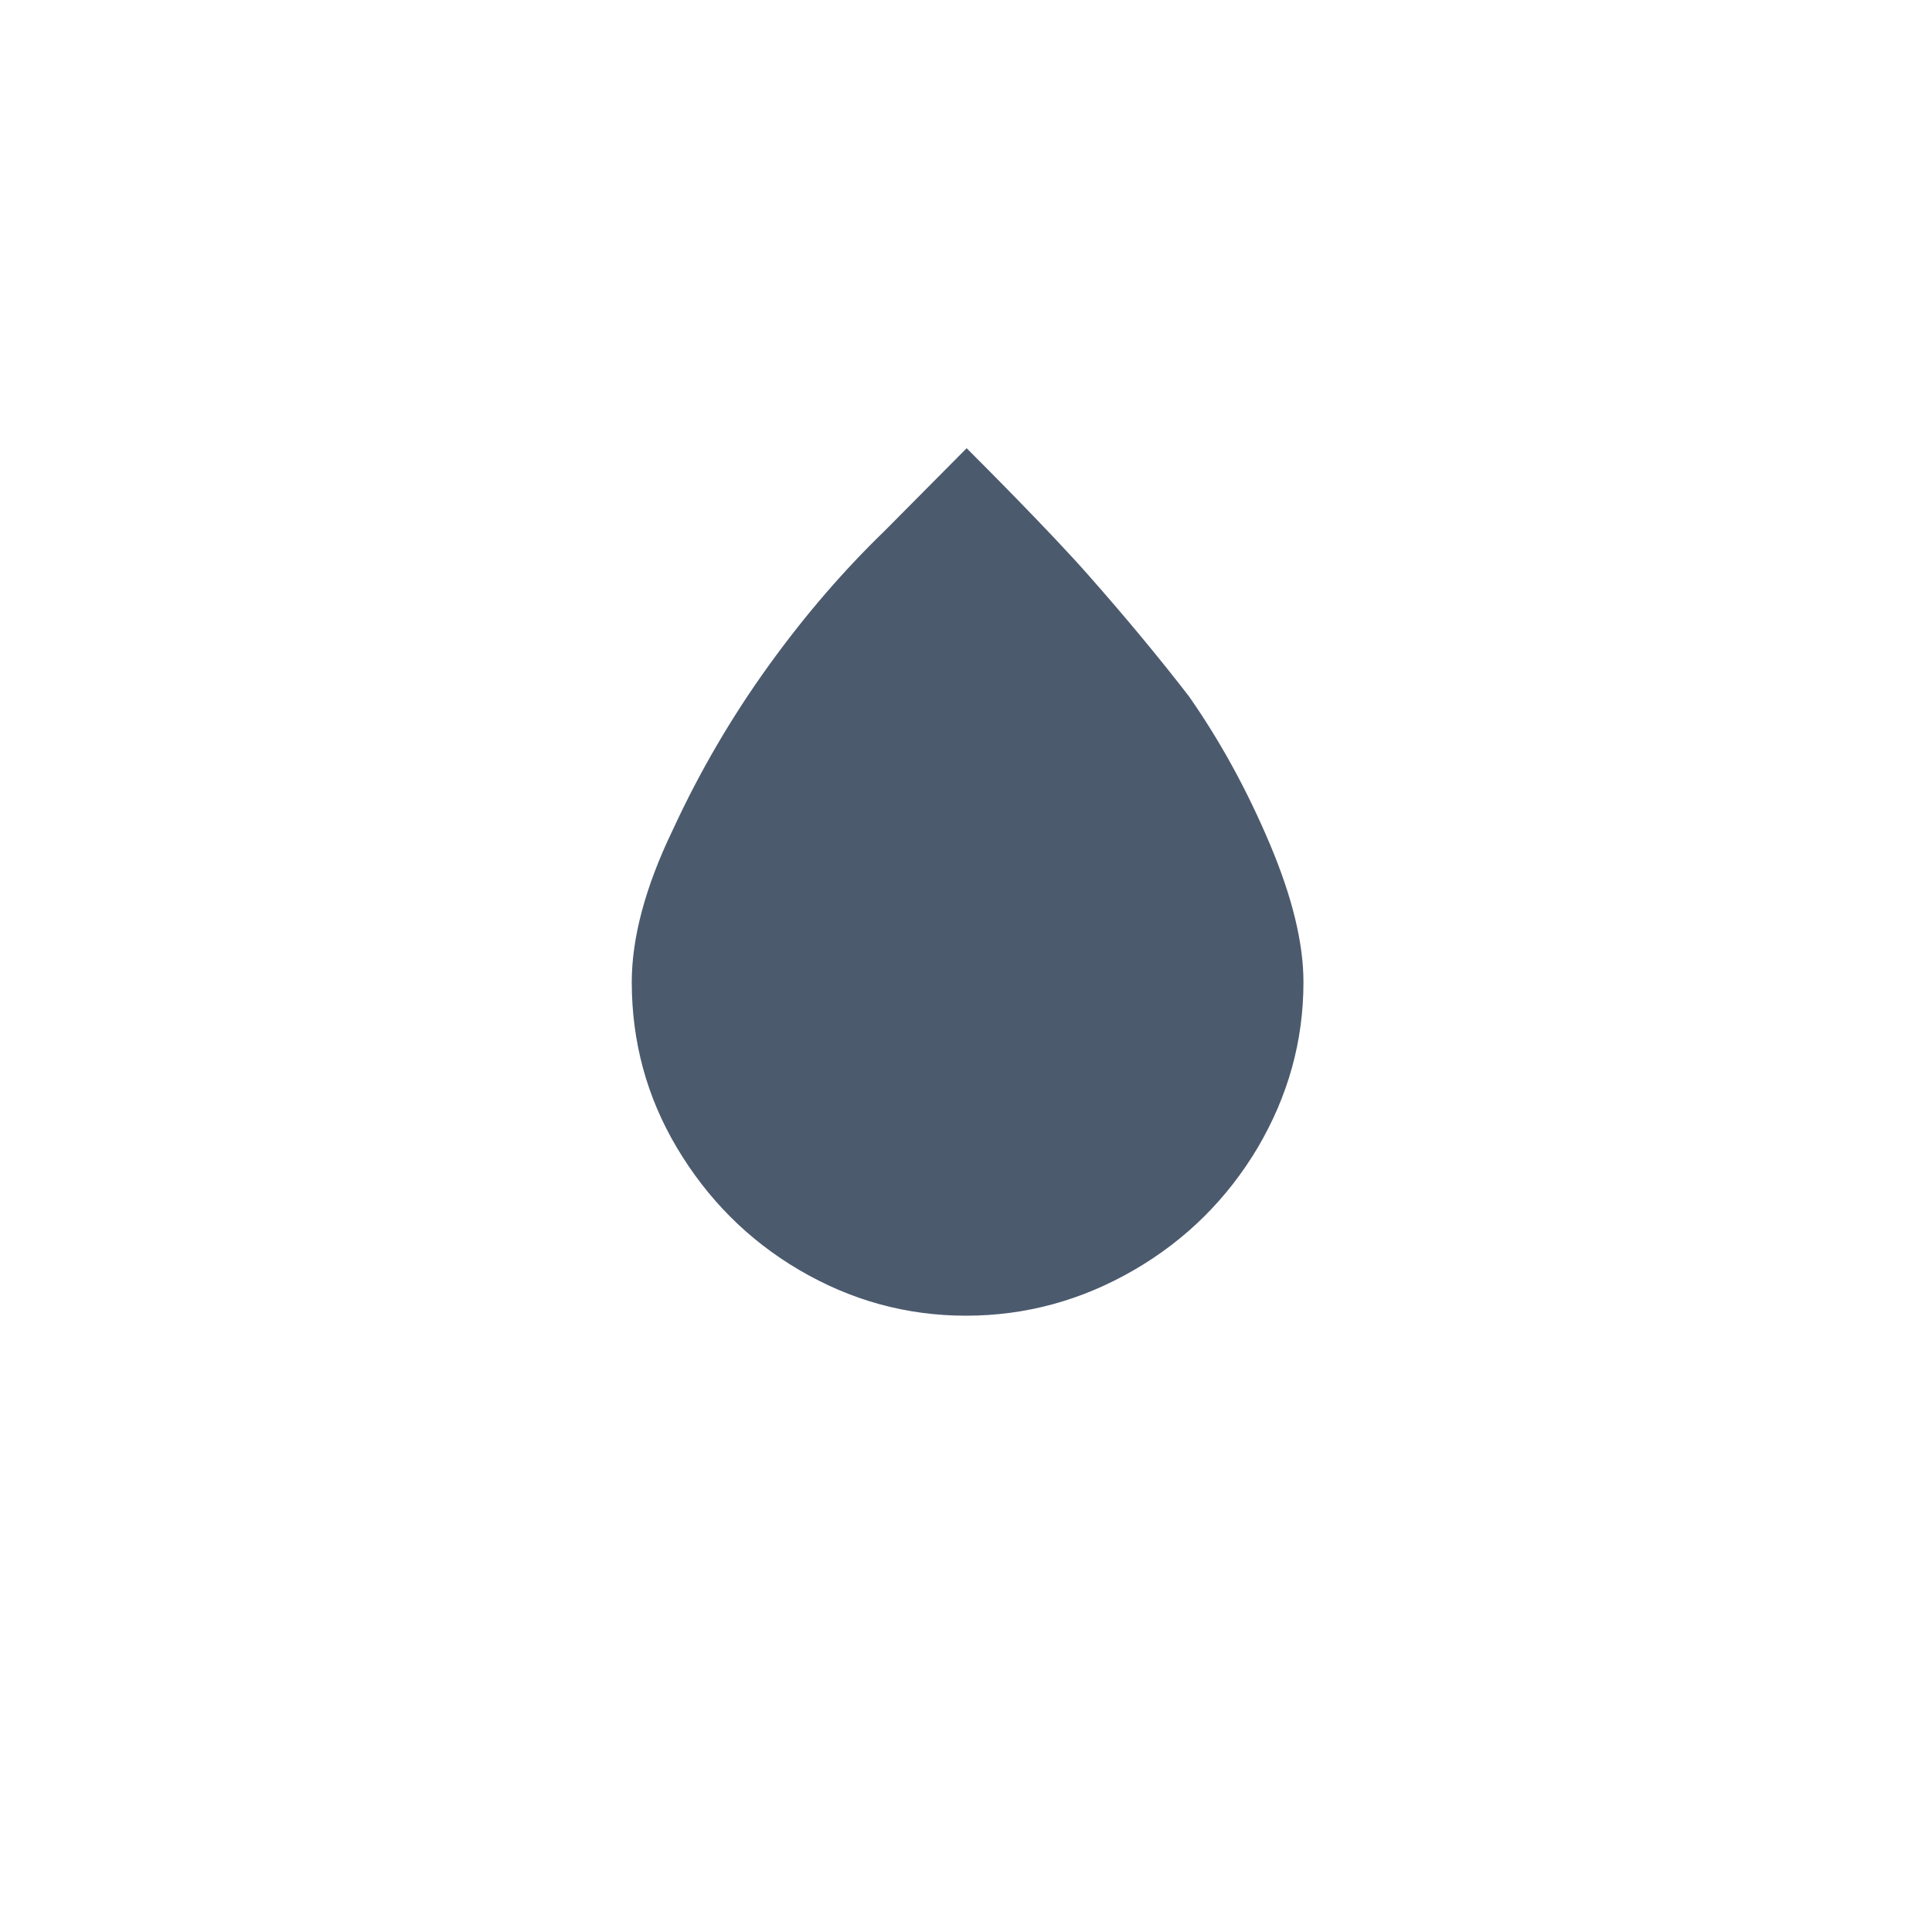
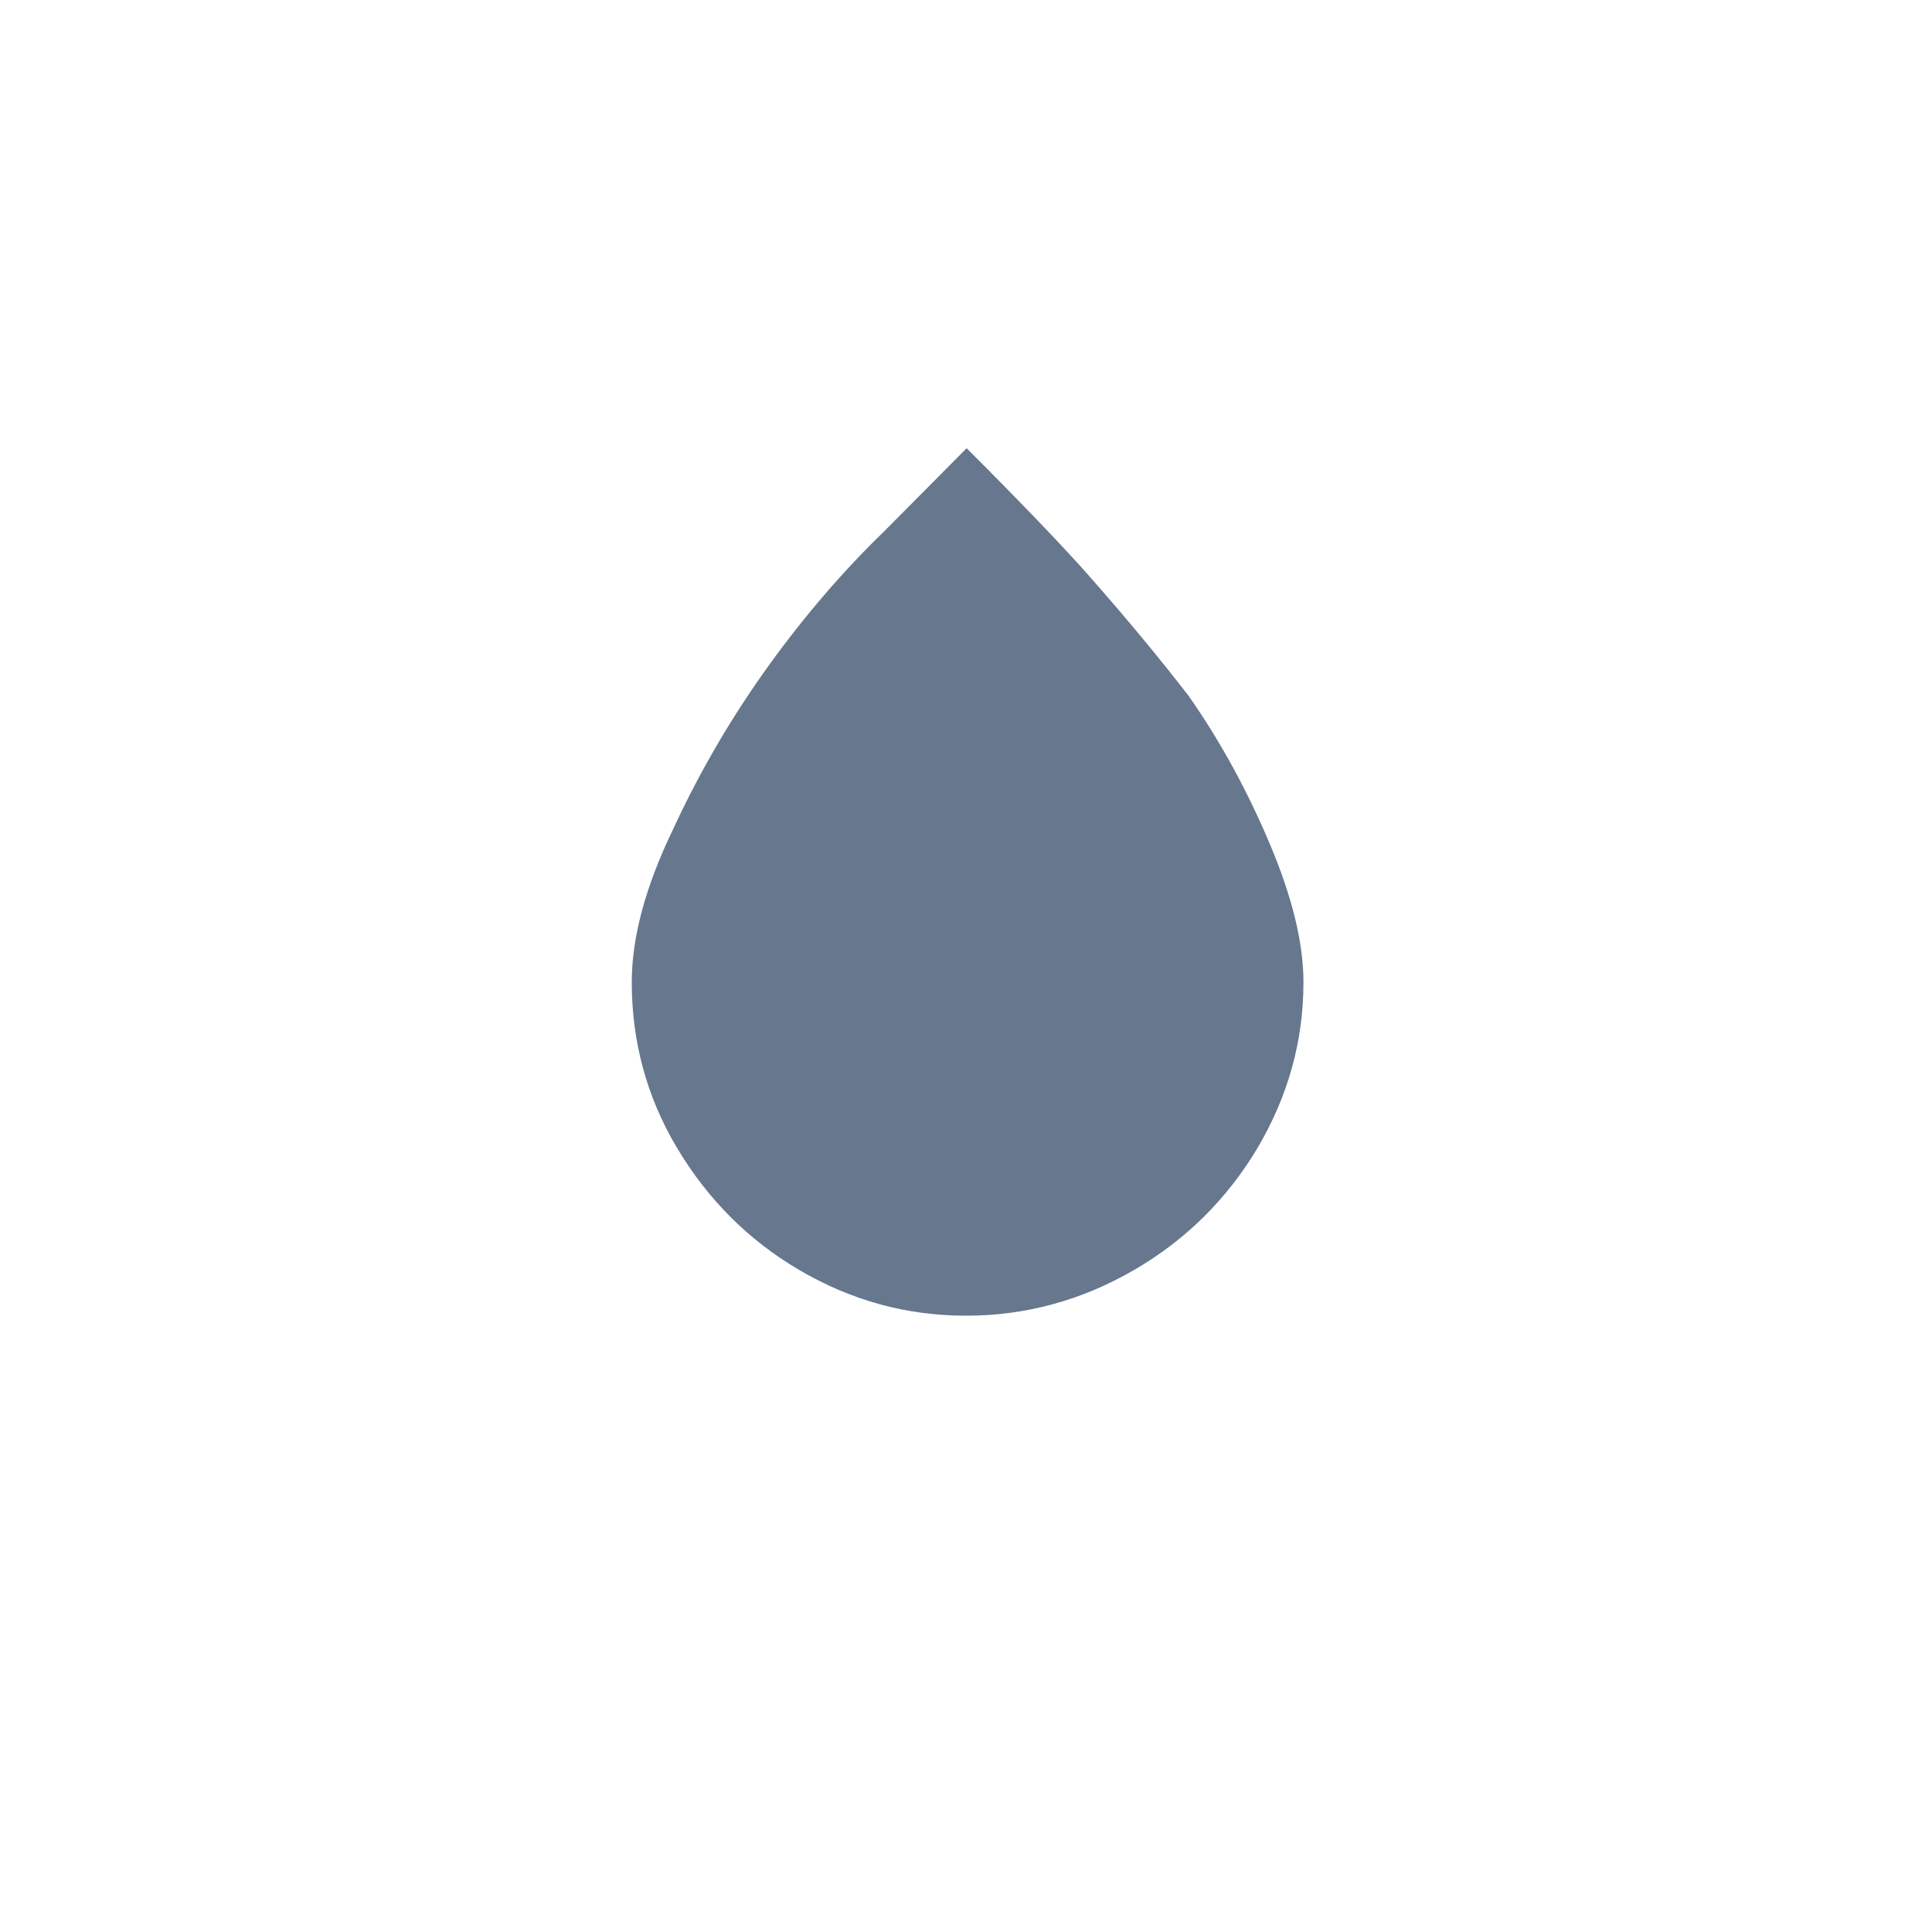
- <svg xmlns="http://www.w3.org/2000/svg" fill="#4c5a6e" version="1.1" id="Layer_1" x="0px" y="0px" viewBox="0 0 30 30" style="enable-background:new 0 0 30 30;" xml:space="preserve">
+ <svg xmlns="http://www.w3.org/2000/svg" fill="#66778e" version="1.1" id="Layer_1" x="0px" y="0px" viewBox="0 0 30 30" style="enable-background:new 0 0 30 30;" xml:space="preserve">
  <path d="M9.81,15.25c0,0.92,0.23,1.78,0.7,2.57s1.1,1.43,1.9,1.9c0.8,0.47,1.66,0.71,2.59,0.71c0.93,0,1.8-0.24,2.61-0.71  c0.81-0.47,1.45-1.11,1.92-1.9c0.47-0.8,0.71-1.65,0.71-2.57c0-0.6-0.17-1.31-0.52-2.14c-0.35-0.83-0.77-1.6-1.26-2.3  c-0.44-0.57-0.96-1.2-1.56-1.88c-0.6-0.68-1.65-1.73-1.89-1.97l-1.28,1.29c-0.62,0.6-1.22,1.29-1.79,2.08  c-0.57,0.79-1.07,1.64-1.49,2.55C10.01,13.79,9.81,14.58,9.81,15.25z" />
</svg>
